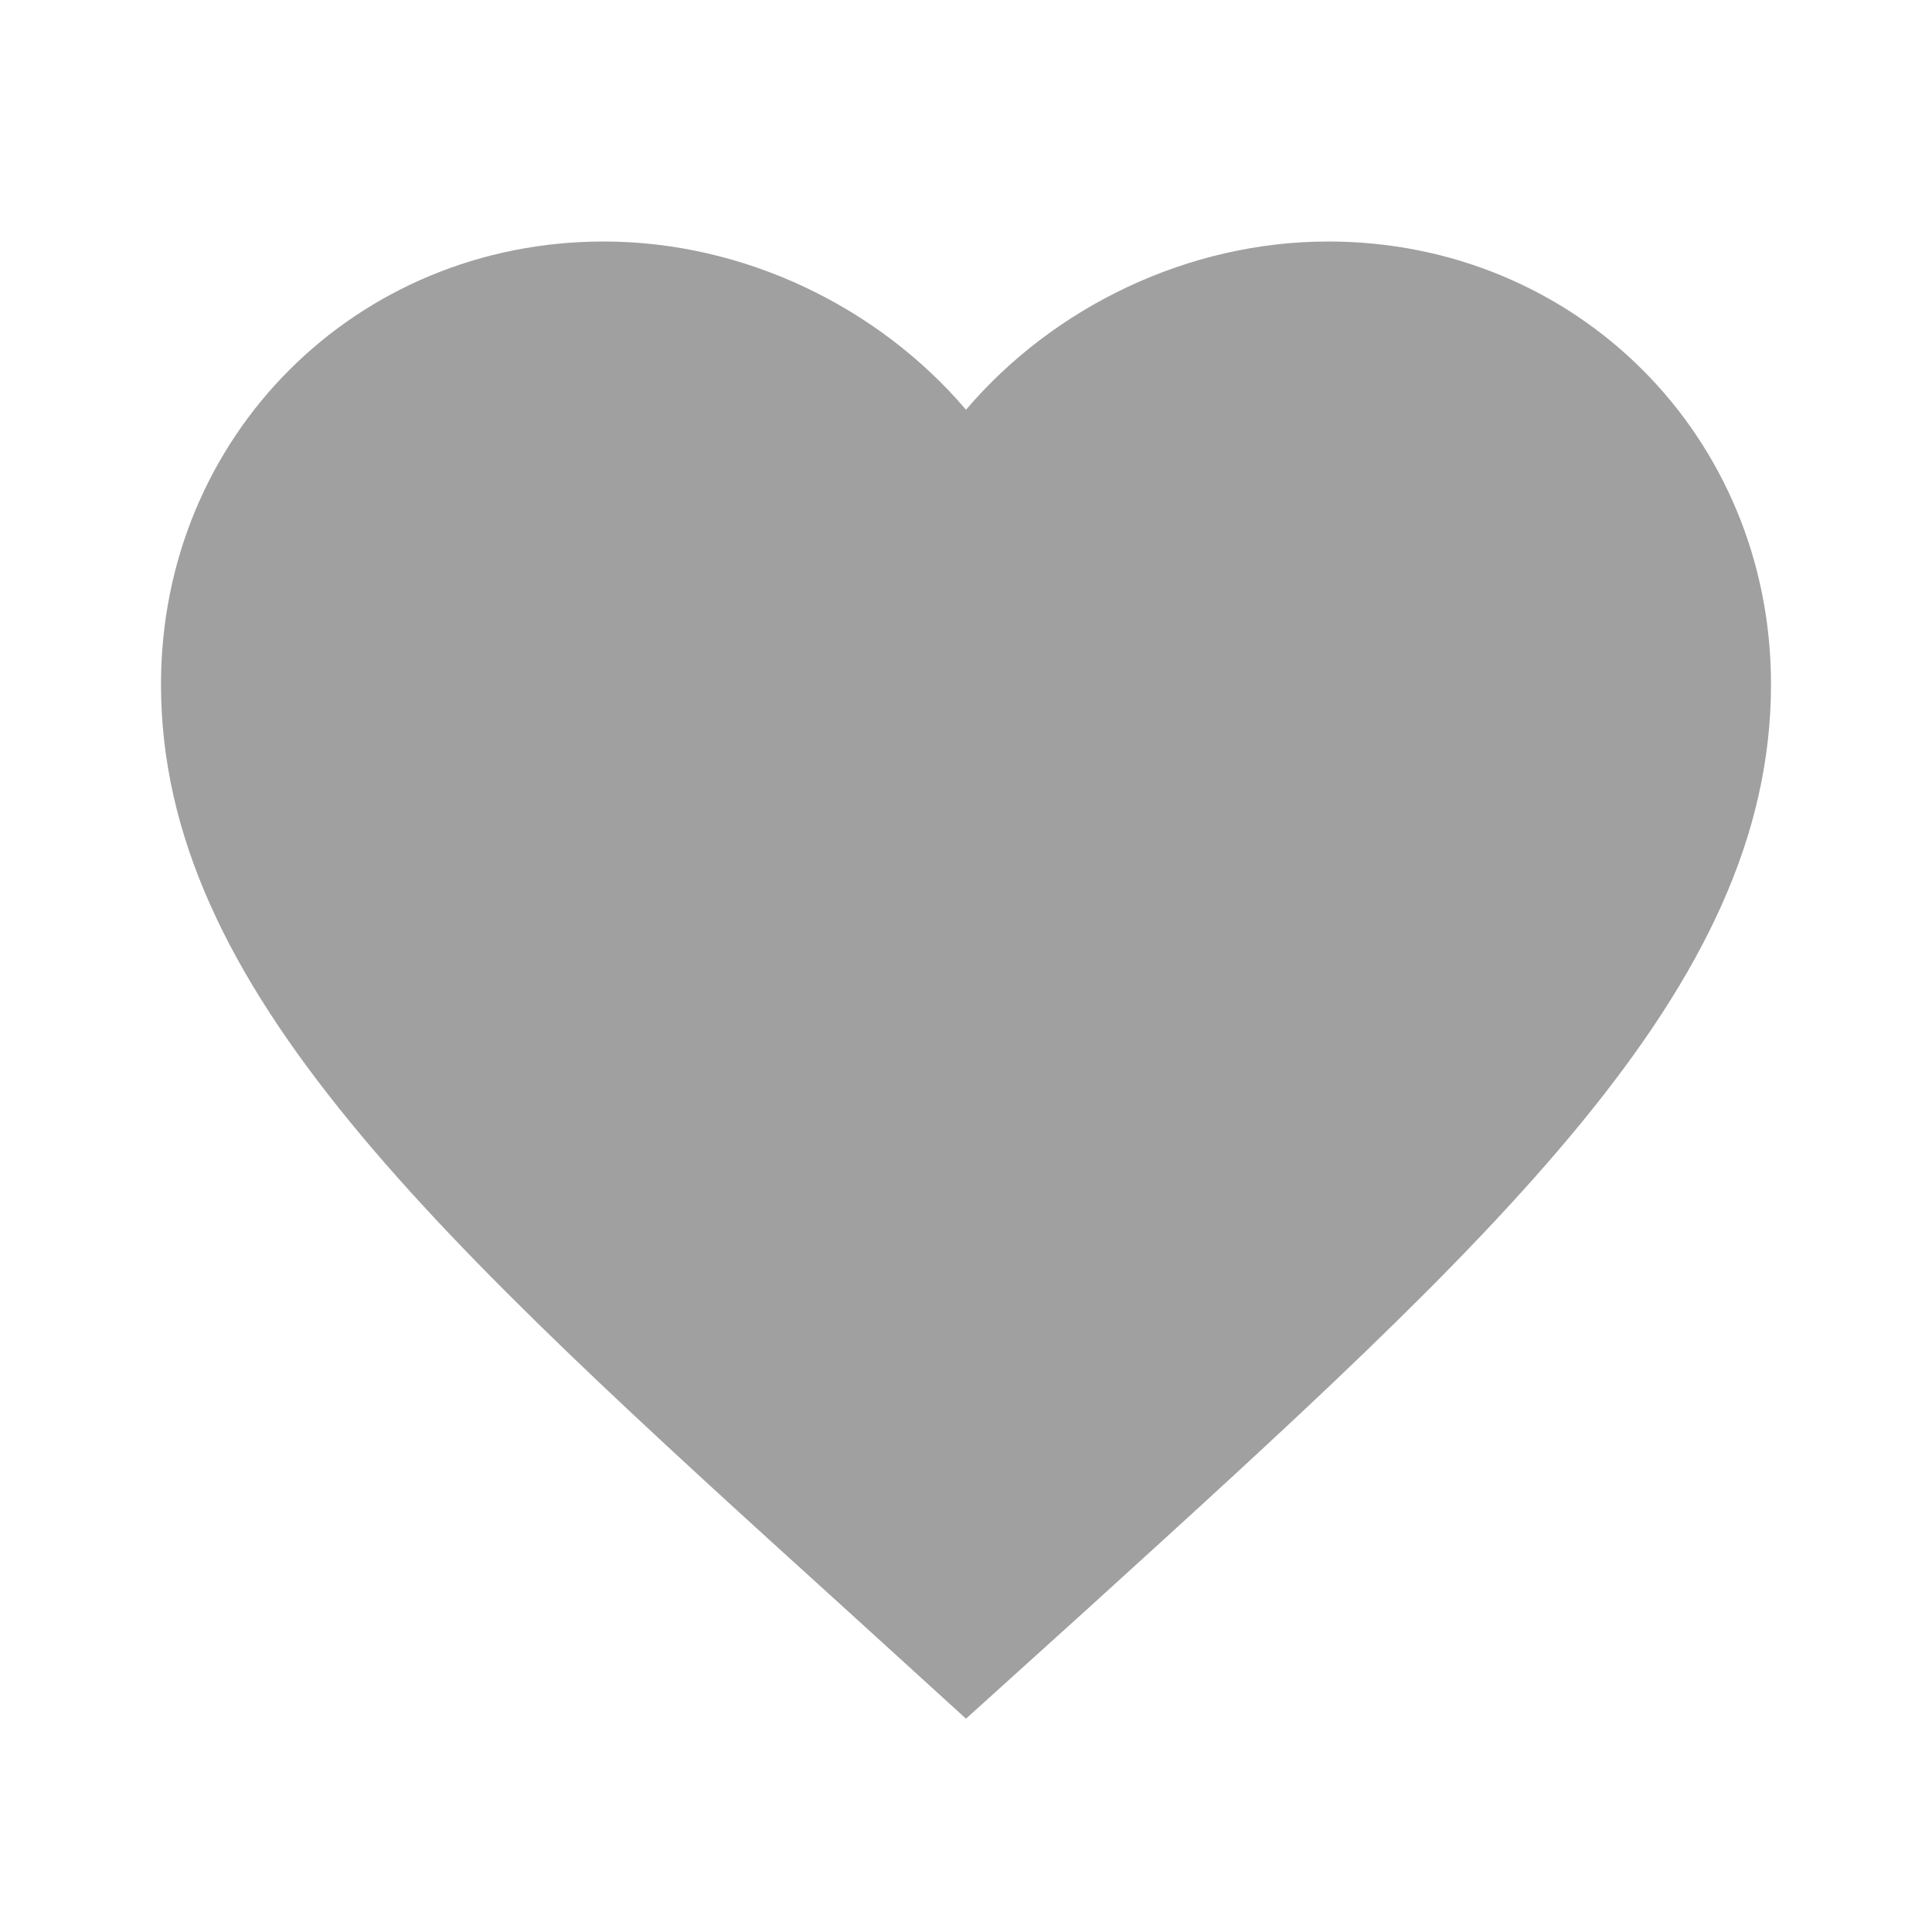
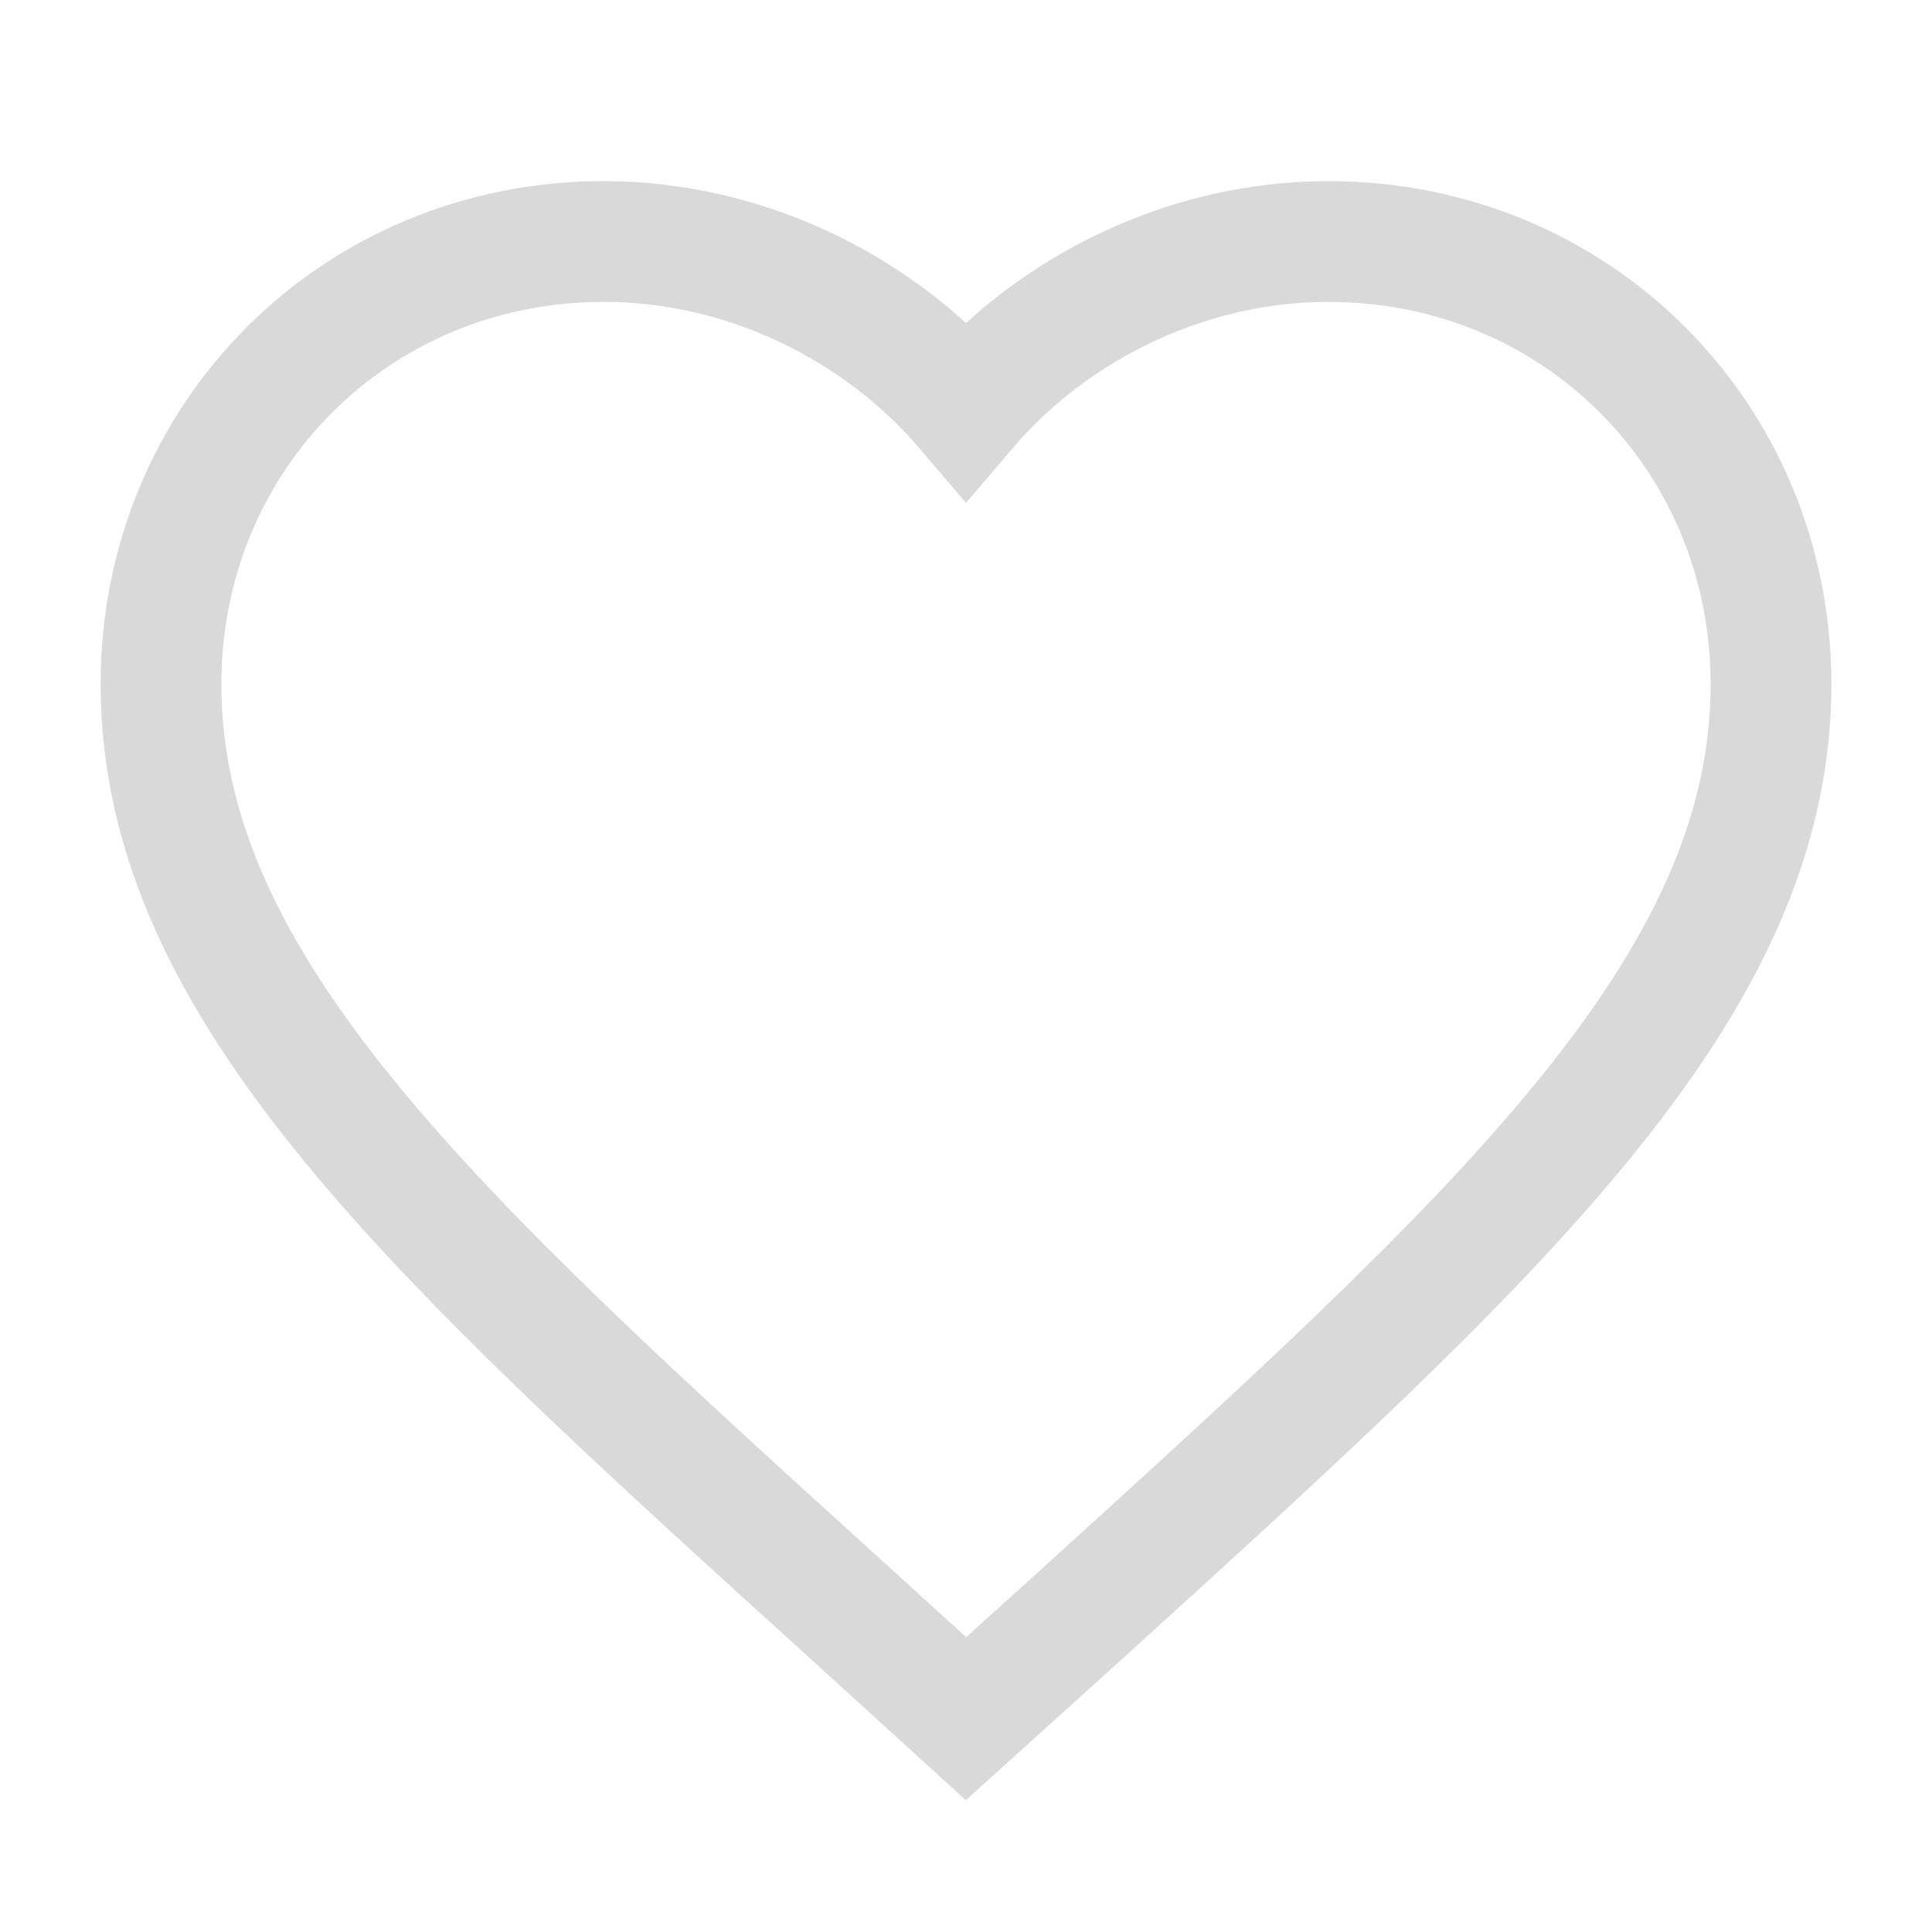
<svg xmlns="http://www.w3.org/2000/svg" width="24" height="24" viewBox="0 0 24 24" fill="none">
-   <path d="M12 21.35L10.55 20.03C5.4 15.36 2 12.28 2 8.5C2 5.42 4.42 3 7.5 3C9.24 3 10.91 3.81 12 5.09C13.09 3.81 14.76 3 16.5 3C19.58 3 22 5.42 22 8.5C22 12.28 18.6 15.36 13.45 20.04L12 21.35Z" fill="#A0A0A0" />
+   <path d="M12 21.35L10.55 20.03C5.4 15.36 2 12.28 2 8.5C2 5.42 4.42 3 7.5 3C9.24 3 10.91 3.81 12 5.09C13.09 3.81 14.76 3 16.5 3C19.58 3 22 5.42 22 8.5C22 12.28 18.6 15.36 13.45 20.04L12 21.35Z" stroke="#D9D9D9" stroke-width="1.5" fill="none" />
</svg>
